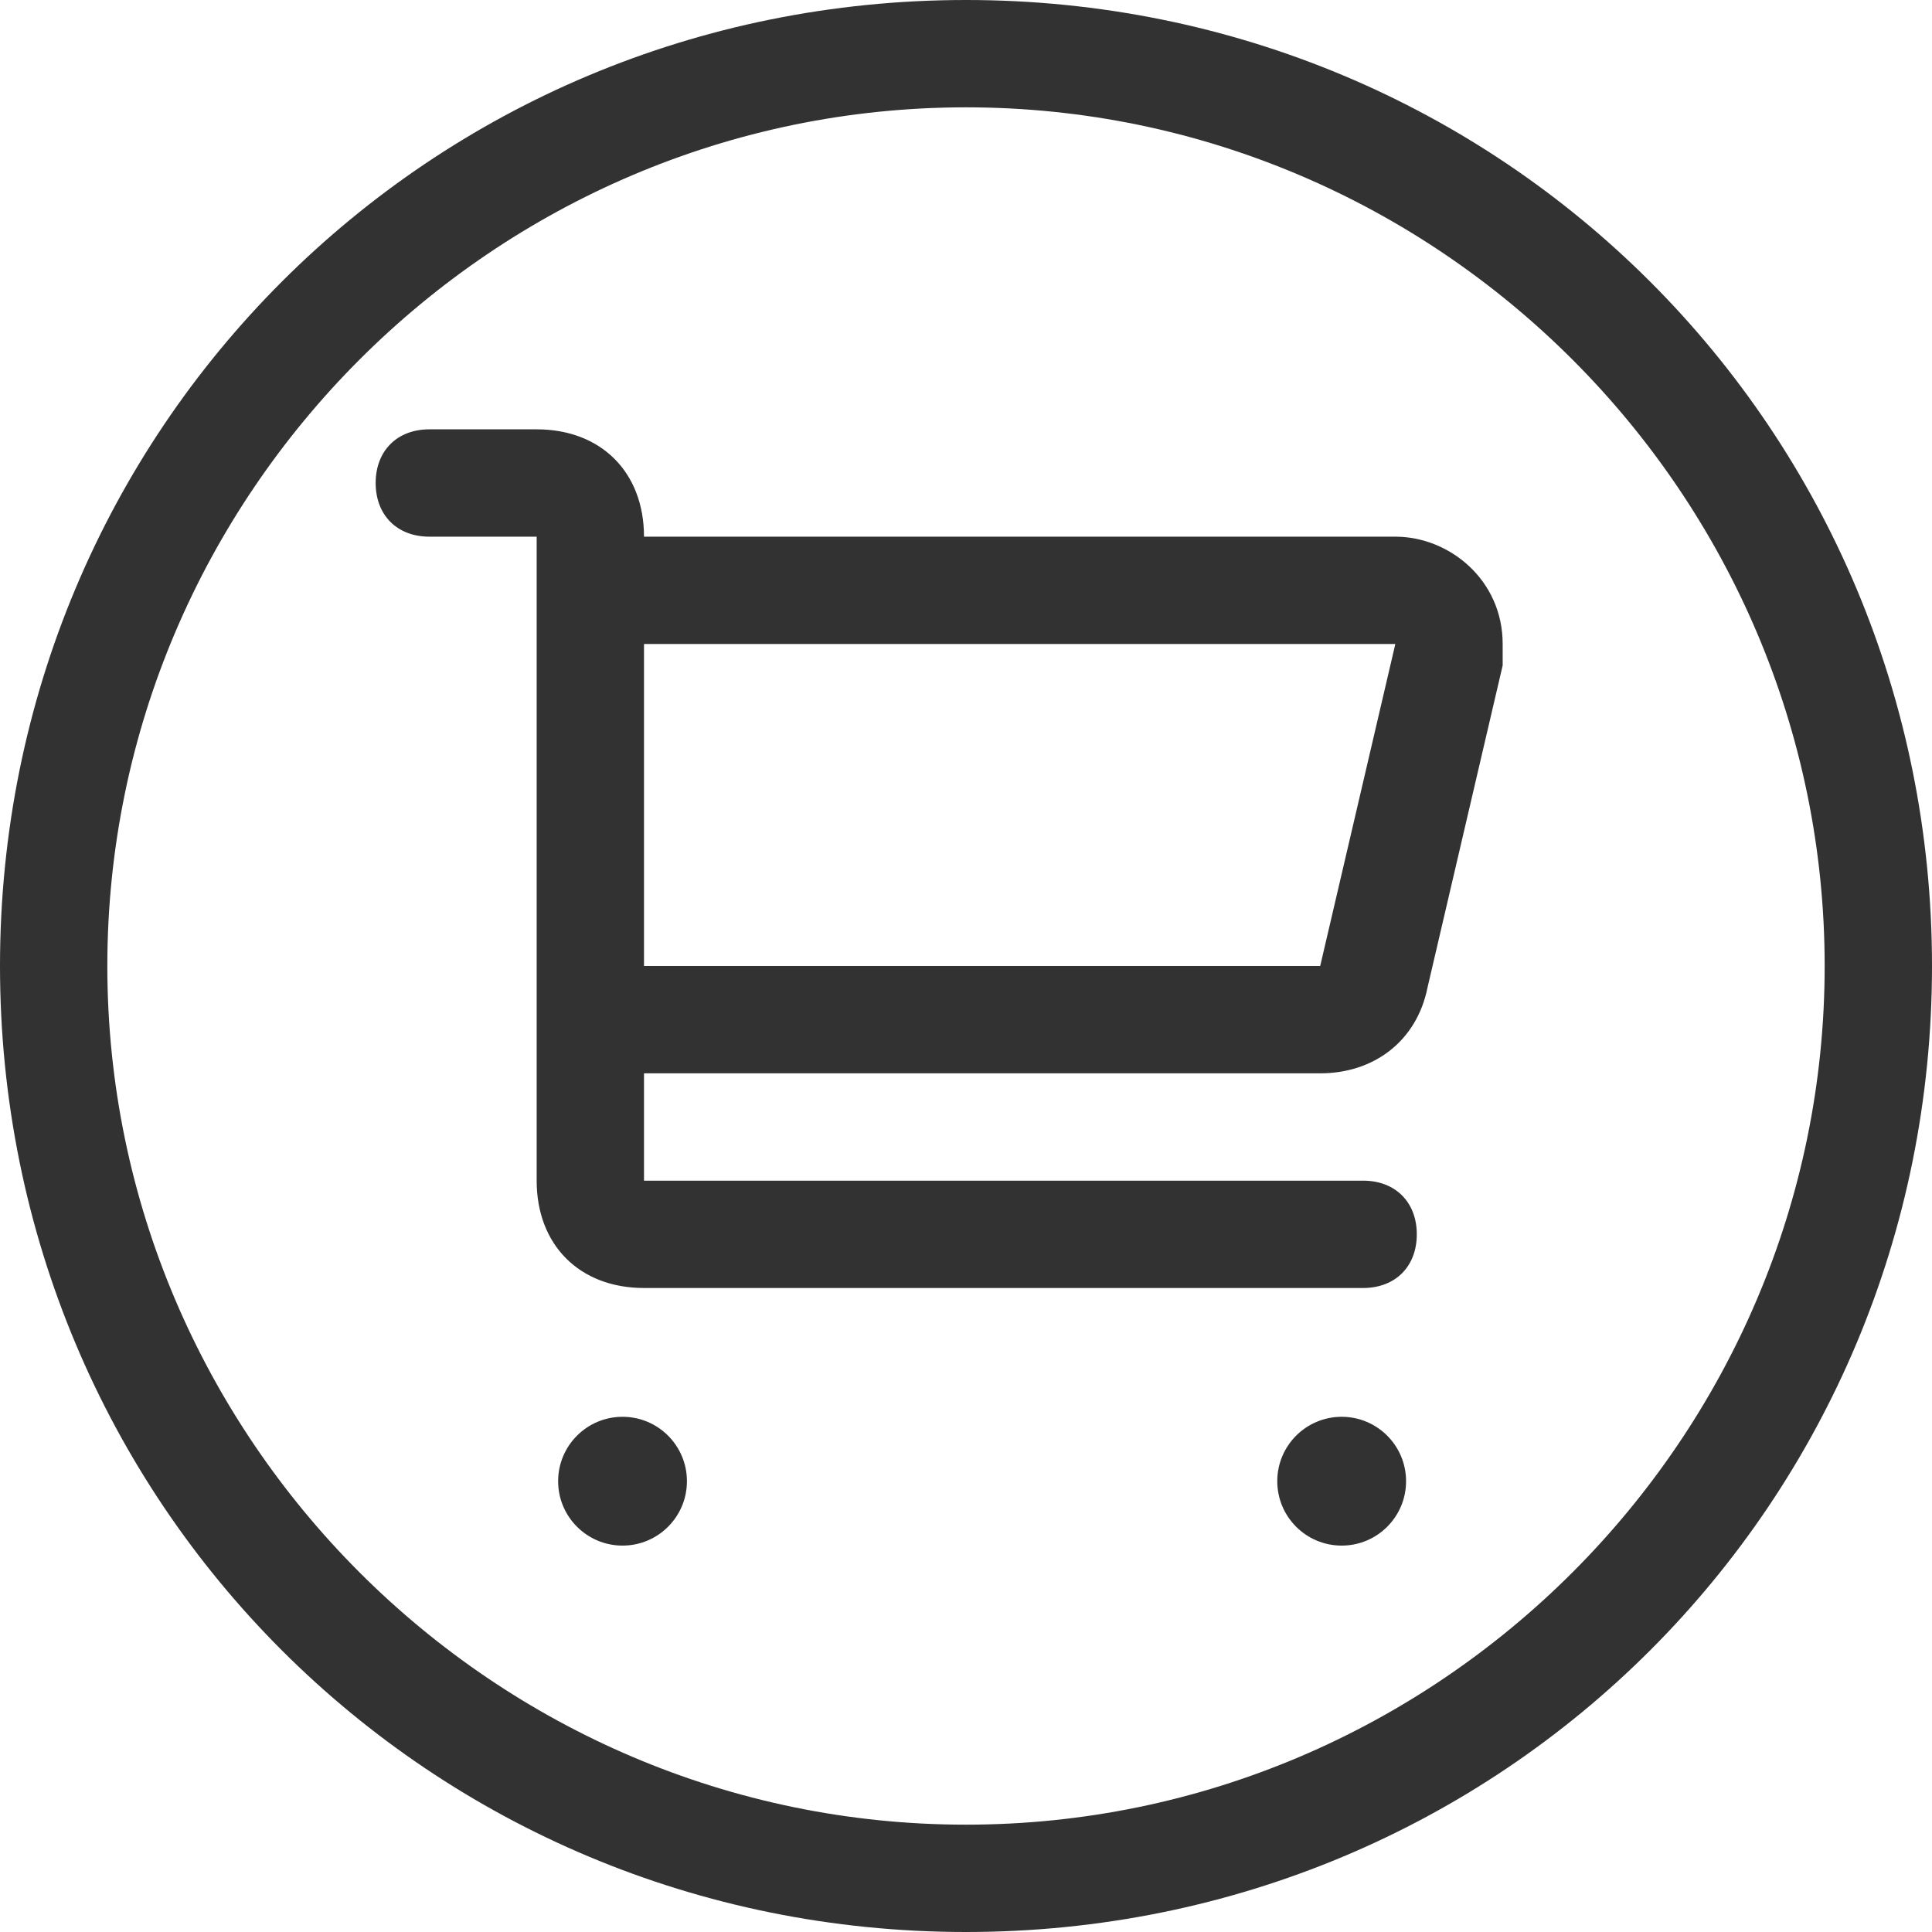
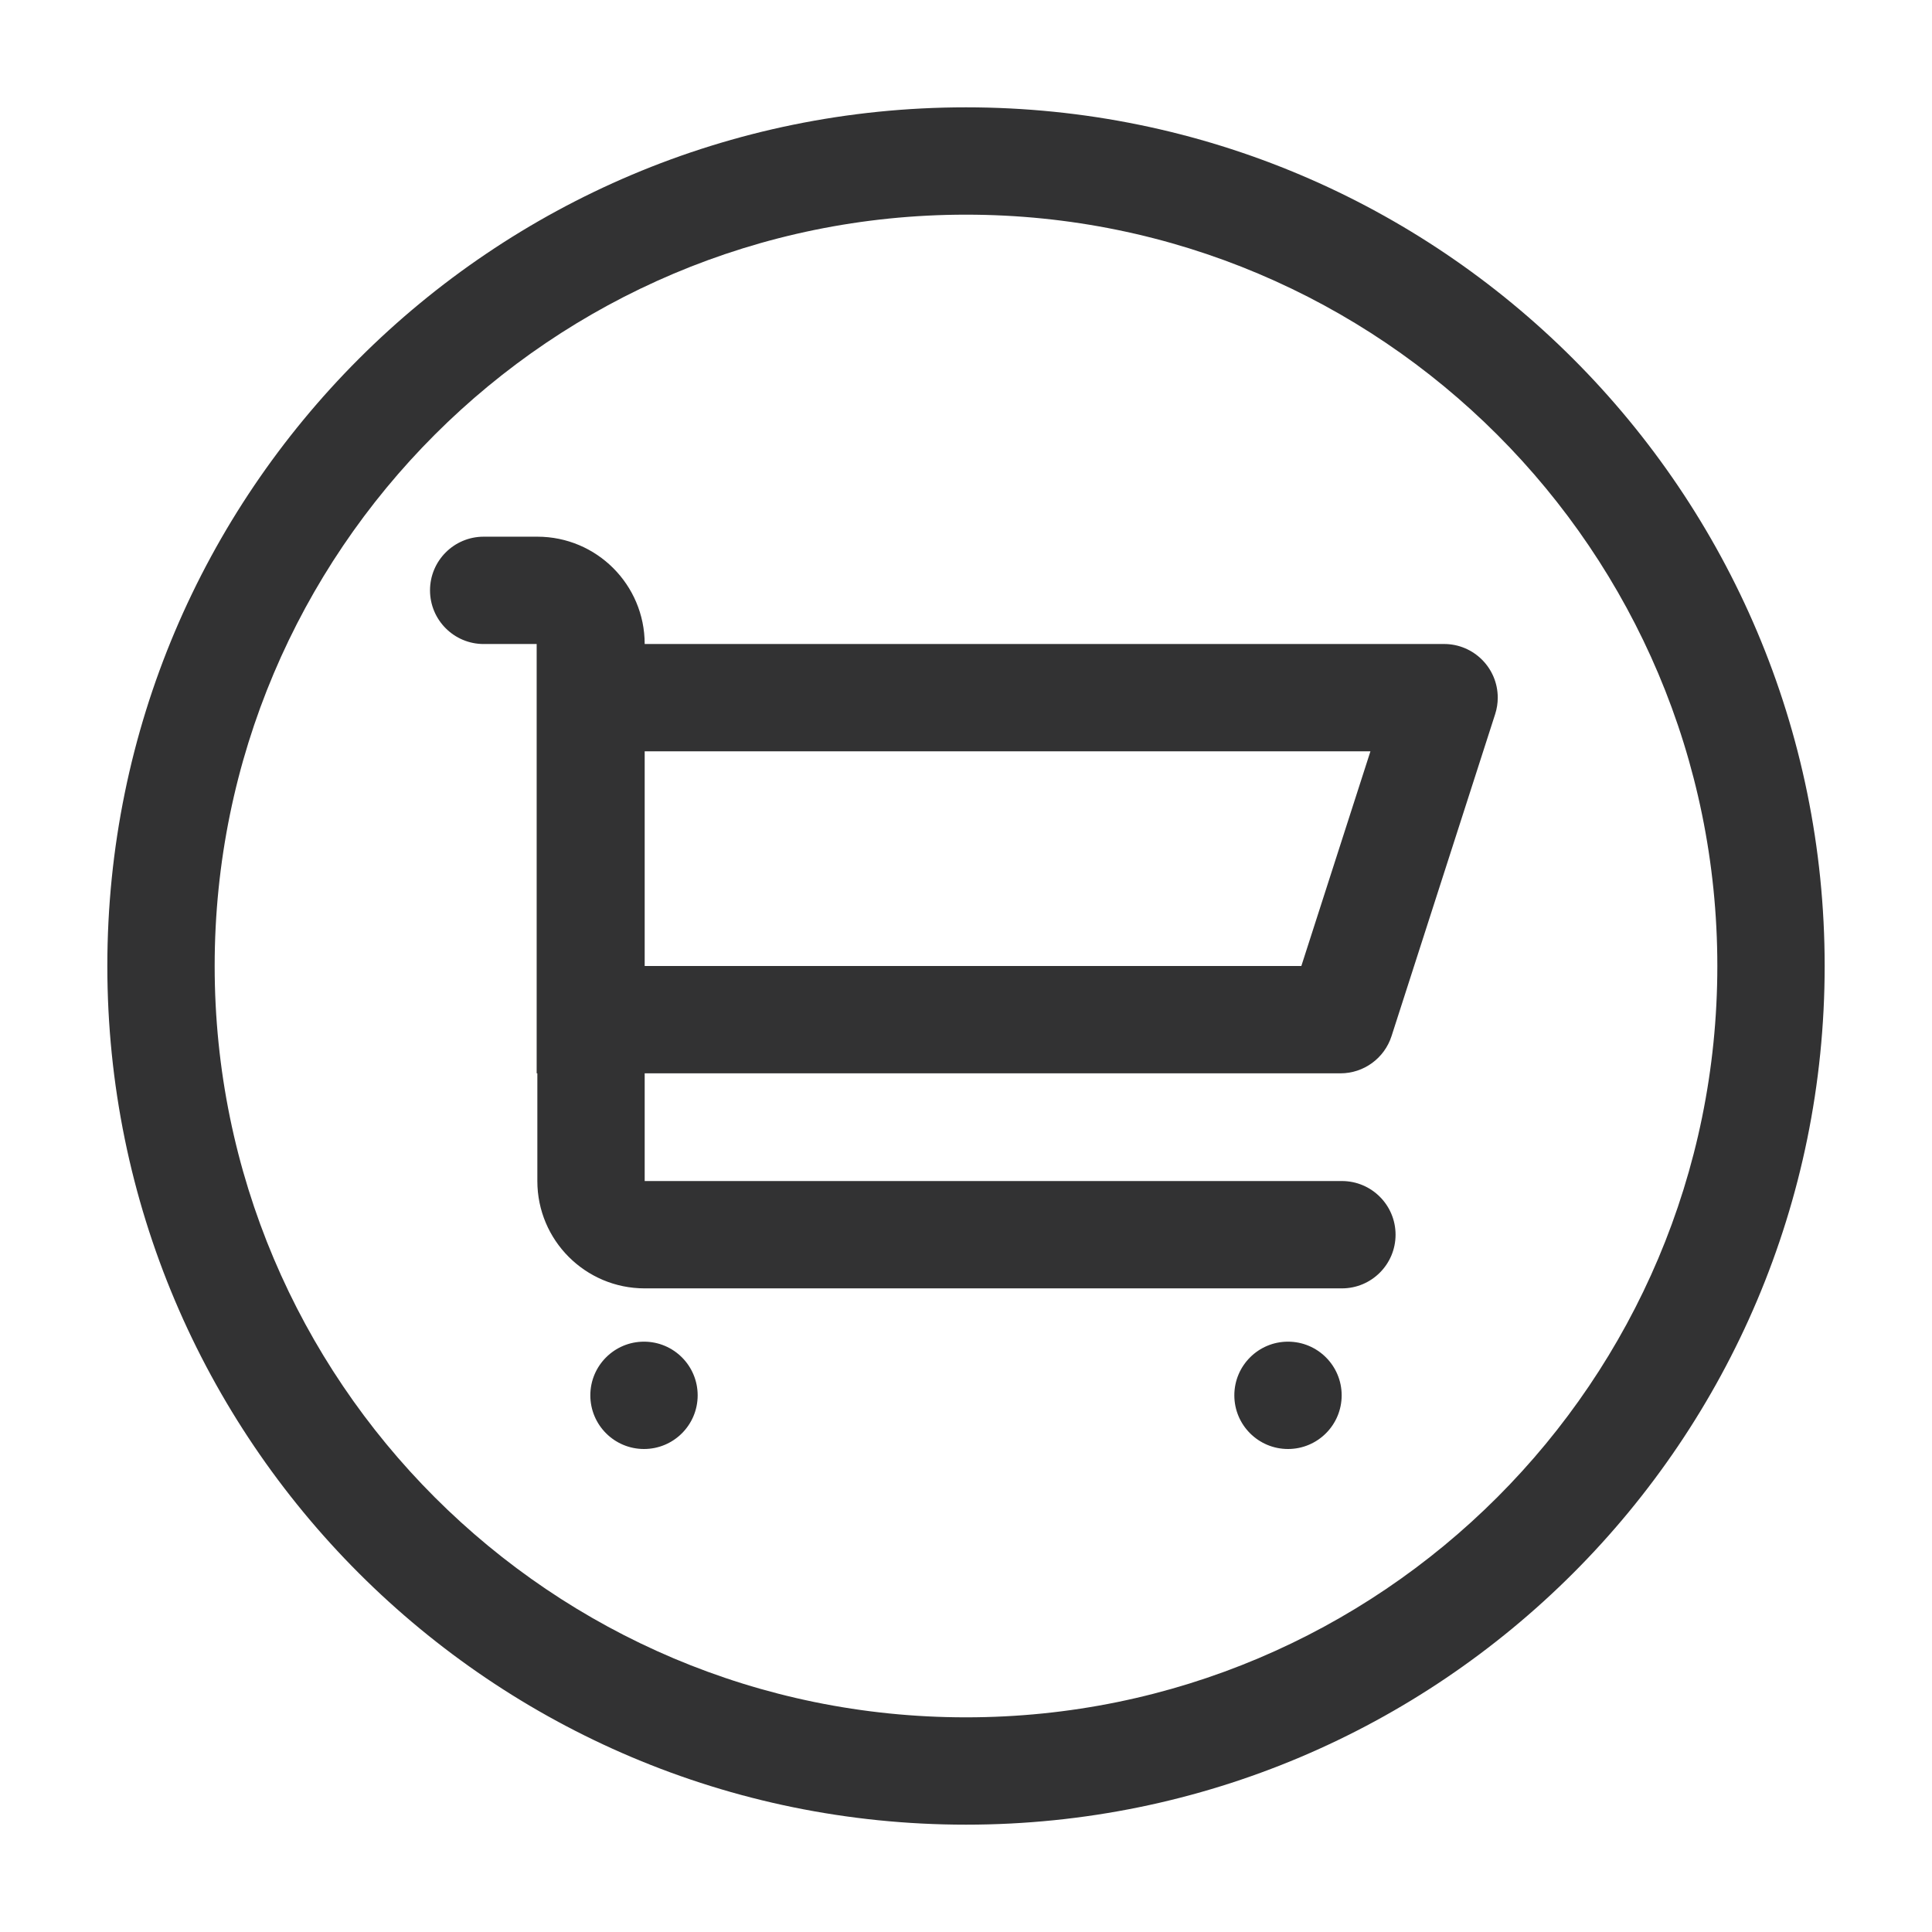
<svg xmlns="http://www.w3.org/2000/svg" width="1000" height="1000">
-   <g fill="#323233" fill-rule="evenodd">
-     <path d="M500 944.444c244.444 0 444.444-200 444.444-444.444 0-244.444-200-444.444-444.444-444.444-244.444 0-444.444 200-444.444 444.444 0 244.444 200 444.444 444.444 444.444zm0 55.556C222.222 1000 0 777.778 0 500S222.222 0 500 0s500 222.222 500 500-222.222 500-500 500z" fill-rule="nonzero" />
-     <g transform="translate(277.778 722.222)">
-       <circle cx="44.444" cy="44.444" r="33.333" />
-       <circle cx="416.667" cy="44.444" r="33.333" />
-     </g>
-     <path d="M722.222 277.778H333.333c0-33.334-22.222-55.556-55.555-55.556h-55.556c-16.666 0-27.778 11.111-27.778 27.778 0 16.667 11.112 27.778 27.778 27.778h55.556V611.11c0 33.333 22.222 55.556 55.555 55.556h372.223c16.666 0 27.777-11.111 27.777-27.778 0-16.667-11.11-27.778-27.777-27.778H333.333v-55.555h350c27.778 0 50-16.667 55.556-44.445l38.889-166.667v-11.11c0-33.334-27.778-55.556-55.556-55.556zM683.333 500h-350V333.333h388.89L683.332 500z" fill-rule="nonzero" />
+   <g transform="translate(55 55)" fill="#323233" fill-rule="nonzero">
+     <path d="M445 833.889c214.777 0 388.889-174.112 388.889-388.889 0-214.777-174.112-388.889-388.889-388.889C230.223 56.111 56.111 230.223 56.111 445c0 214.777 174.112 388.889 388.889 388.889zm0 55.555C199.54 889.444.556 690.46.556 445S199.54.556 445 .556 889.444 199.54 889.444 445 690.46 889.444 445 889.444z" />
+     <path d="M278.687 445h339.885l35.76-111.111H278.688V445zm0-166.667h413.767c15.34 0 27.777 12.437 27.777 27.778 0 2.889-.45 5.76-1.335 8.51l-53.64 166.667a27.778 27.778 0 0 1-26.443 19.268H278.687v55.747h360.875c15.342 0 27.778 12.437 27.778 27.778s-12.436 27.778-27.778 27.778H278.687c-30.683 0-55.556-24.873-55.556-55.556v-55.747h-.353V278.345h-27.425c-15.34 0-27.777-12.437-27.777-27.778s12.436-27.778 27.777-27.778h27.778c30.679 0 55.55 24.867 55.556 55.544z" />
+     <circle cx="278.333" cy="667.222" r="27.778" />
+     <circle cx="611.667" cy="667.222" r="27.778" />
  </g>
</svg>
